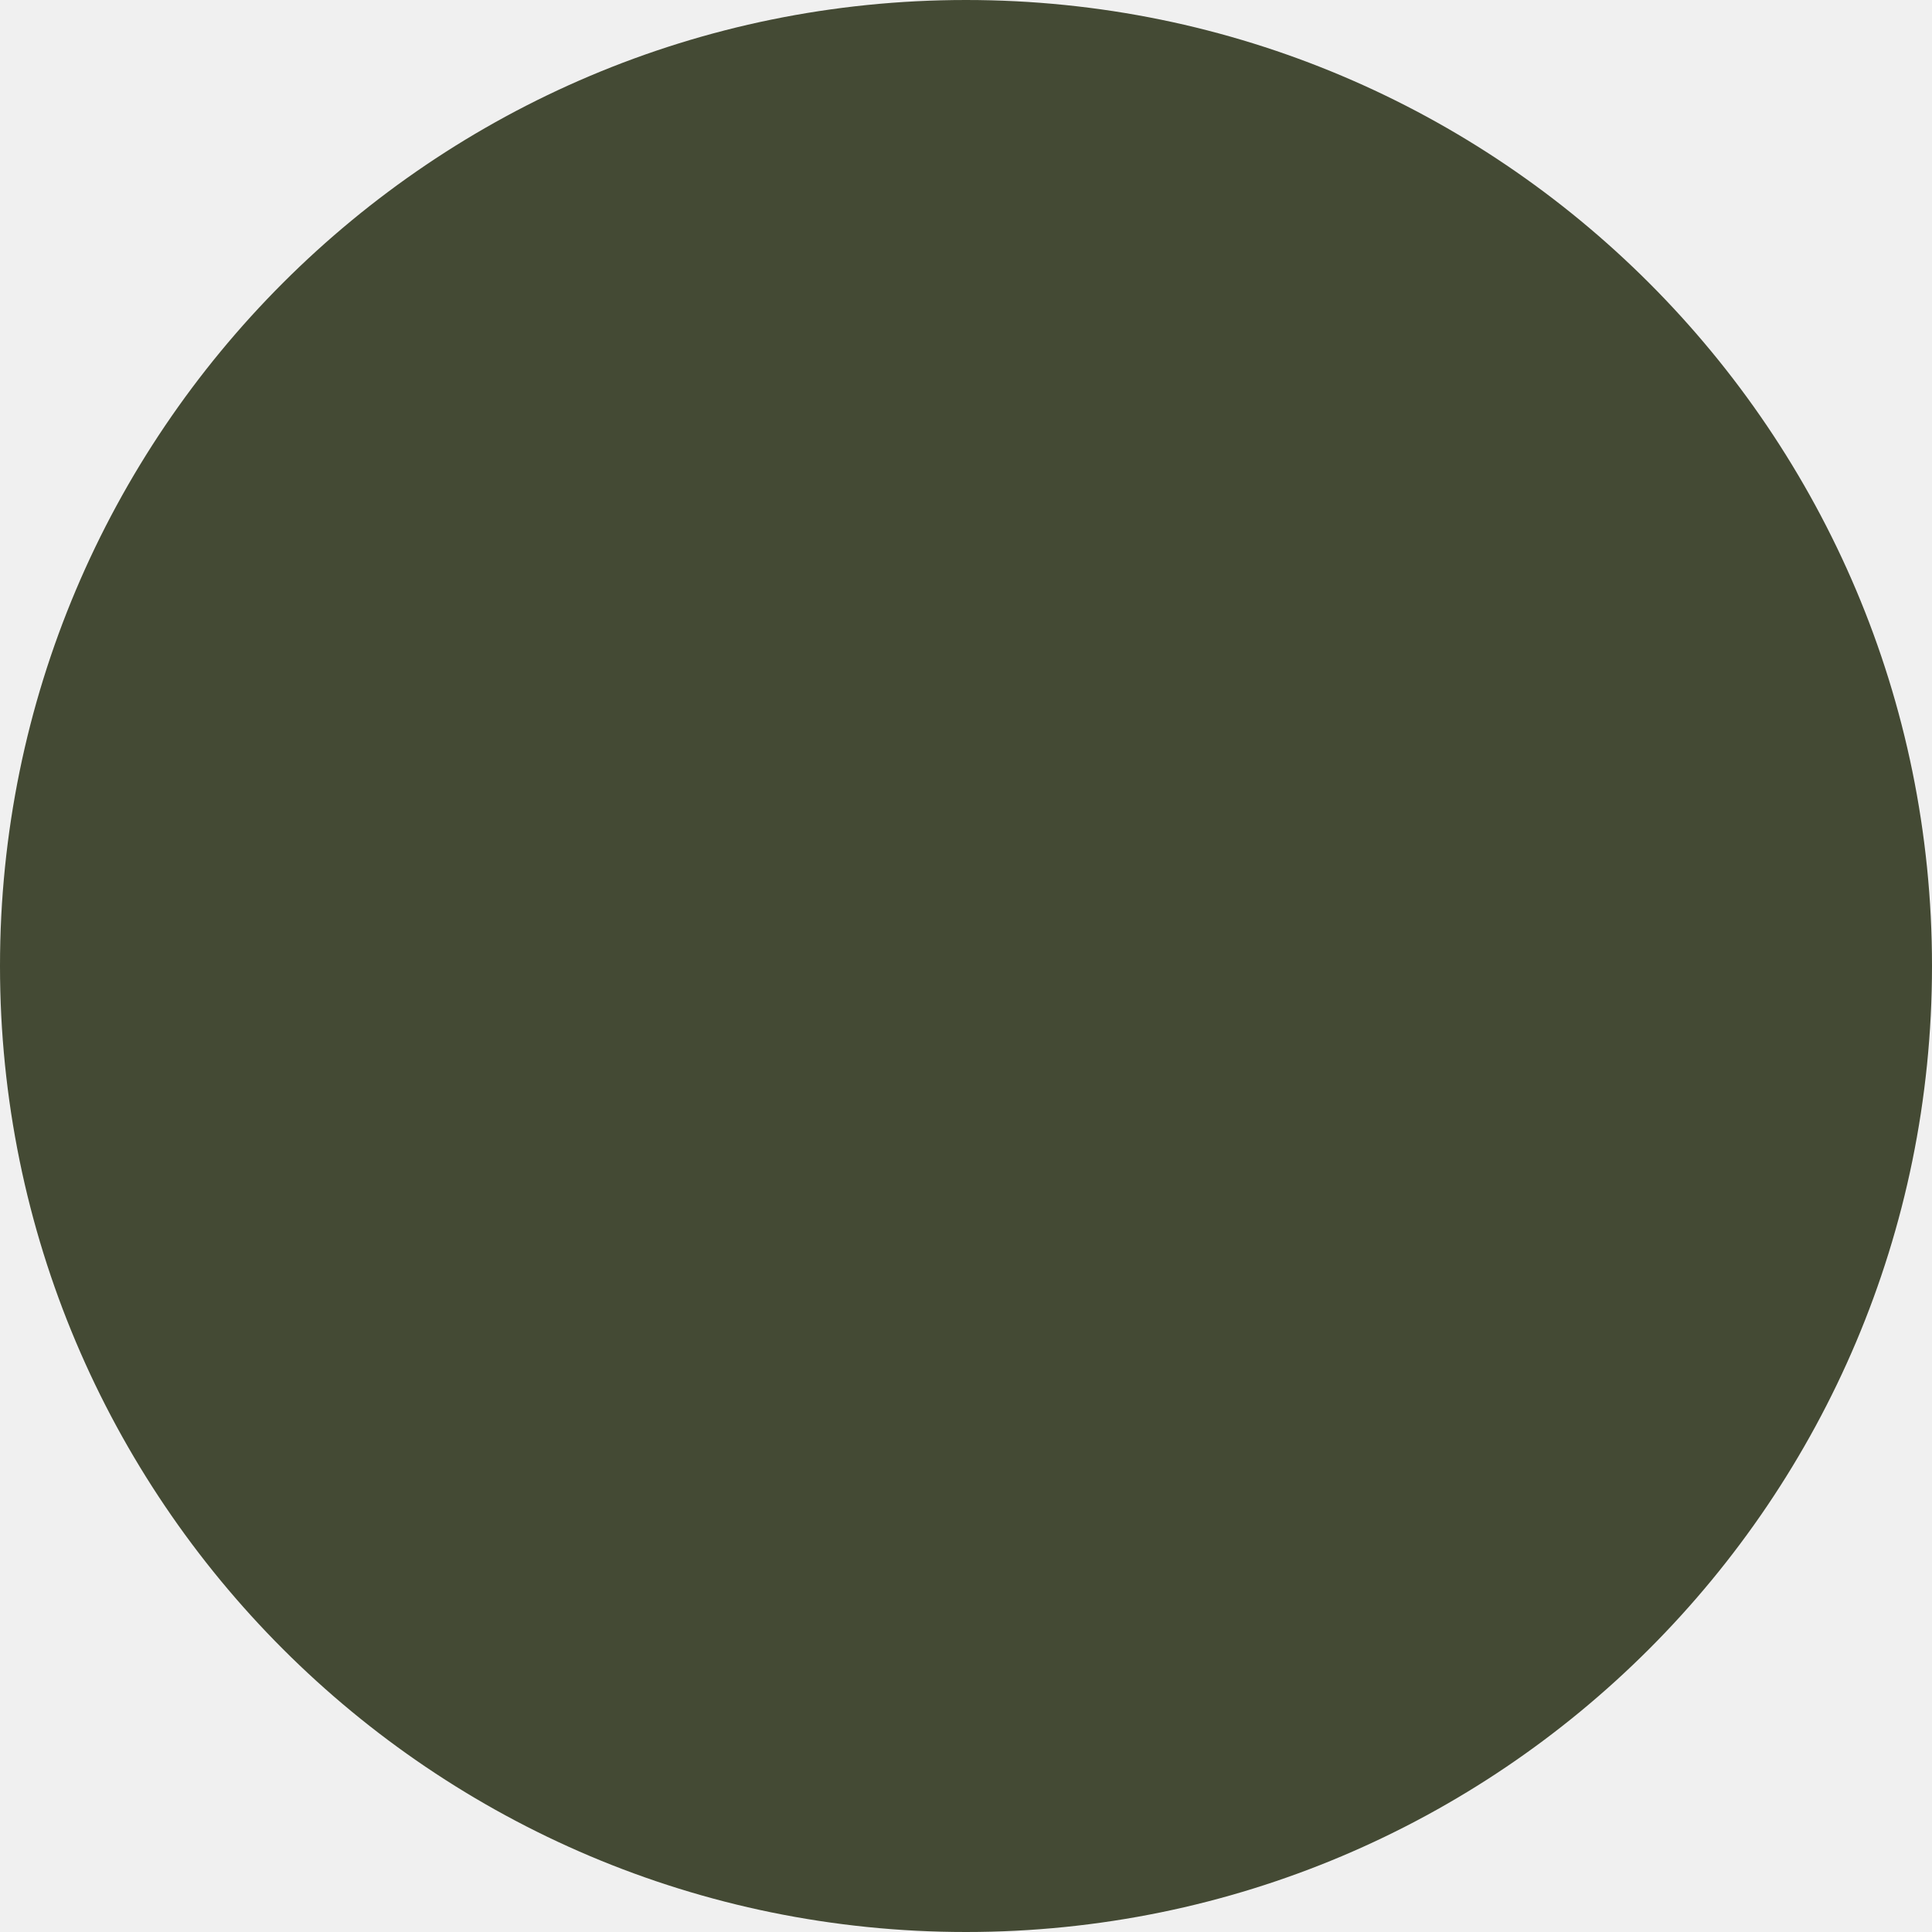
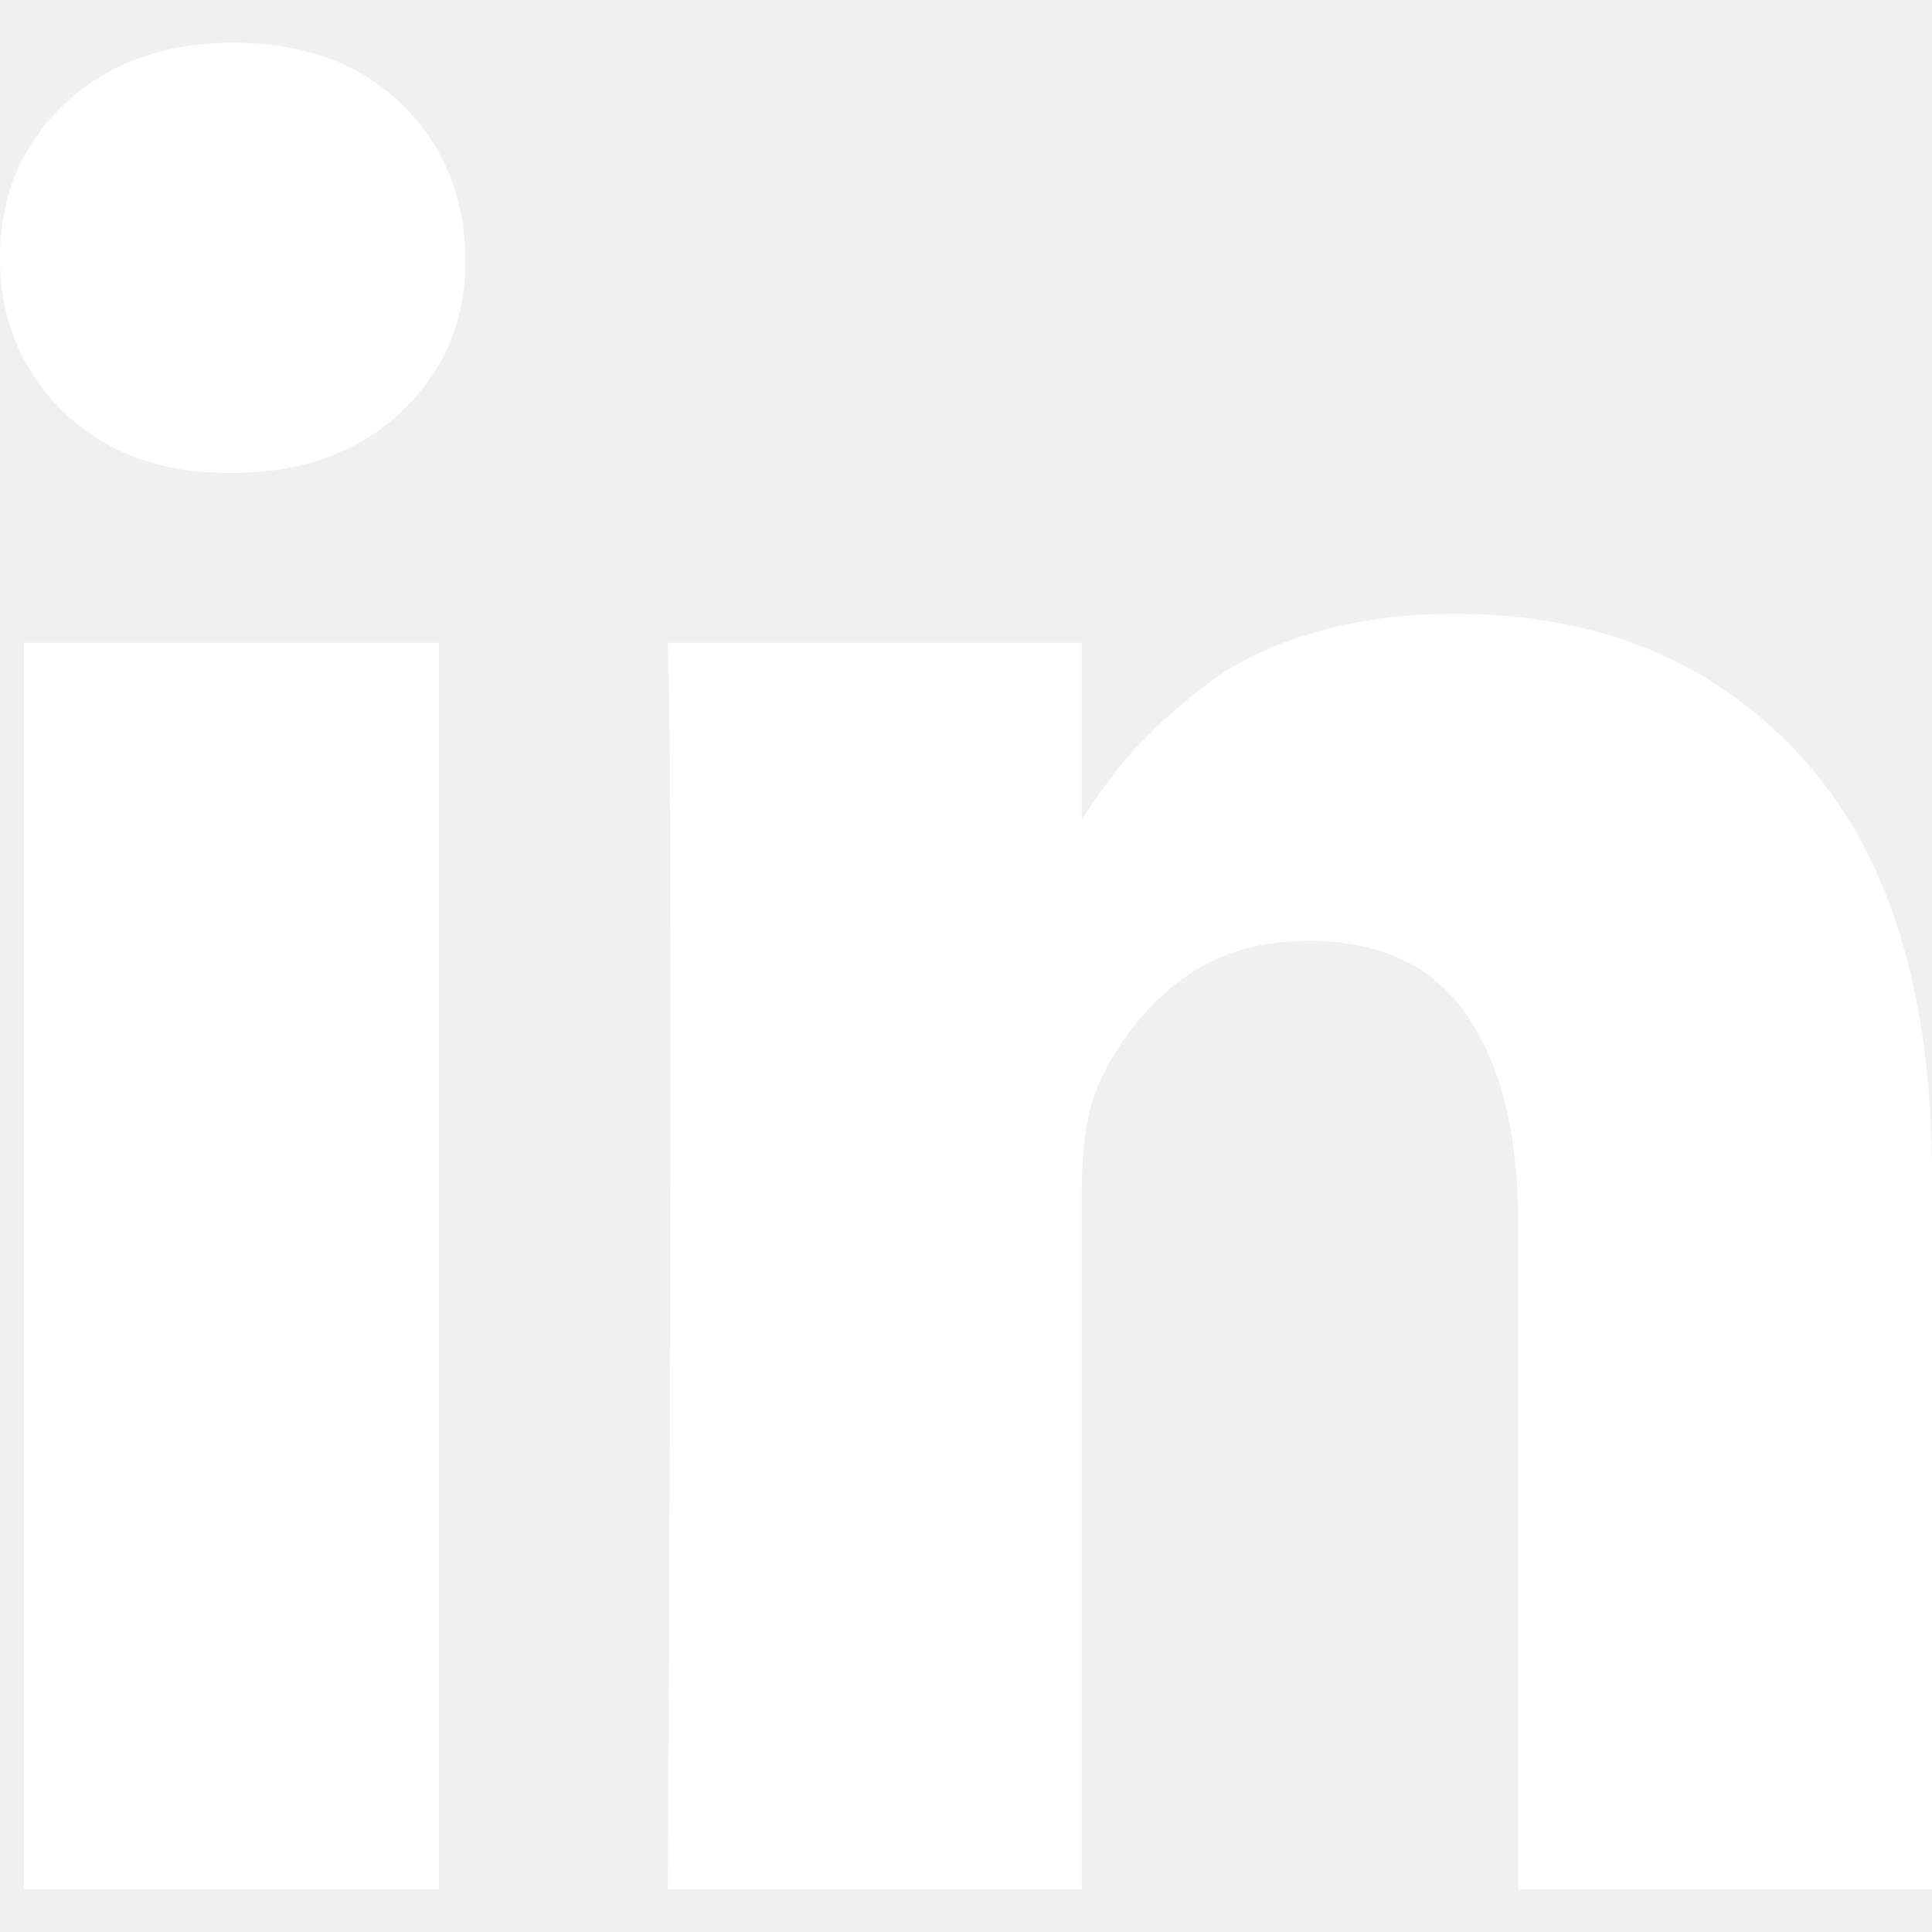
- <svg xmlns="http://www.w3.org/2000/svg" width="33" height="33" viewBox="0 0 33 33" fill="none">
-   <path fill-rule="evenodd" clip-rule="evenodd" d="M16.5 33C25.613 33 33 25.613 33 16.5C33 7.387 25.613 0 16.5 0C7.387 0 0 7.387 0 16.5C0 25.613 7.387 33 16.5 33Z" fill="#444A34" />
+ <svg xmlns="http://www.w3.org/2000/svg" version="1.1" fill="#fff" id="Capa_1" x="0px" y="0px" width="438.536px" height="438.535px" viewBox="0 0 438.536 438.535" style="enable-background:new 0 0 438.536 438.535;" xml:space="preserve">
+   <g>
+     <g>
+       <rect x="5.424" y="145.895" width="94.216" height="282.932" />
+       <path d="M408.842,171.739c-19.791-21.604-45.967-32.408-78.512-32.408c-11.991,0-22.891,1.475-32.695,4.427    c-9.801,2.95-18.079,7.089-24.838,12.419c-6.755,5.33-12.135,10.278-16.129,14.844c-3.798,4.337-7.512,9.389-11.136,15.104    v-40.232h-93.935l0.288,13.706c0.193,9.139,0.288,37.307,0.288,84.508c0,47.205-0.19,108.777-0.572,184.722h93.931V270.942    c0-9.705,1.041-17.412,3.139-23.127c4-9.712,10.037-17.843,18.131-24.407c8.093-6.572,18.13-9.855,30.125-9.855    c16.364,0,28.407,5.662,36.117,16.987c7.707,11.324,11.561,26.98,11.561,46.966V428.82h93.931V266.664    C438.529,224.976,428.639,193.336,408.842,171.739z" />
+       <path d="M53.103,9.708c-15.796,0-28.595,4.619-38.4,13.848C4.899,32.787,0,44.441,0,58.529c0,13.891,4.758,25.505,14.275,34.829    c9.514,9.325,22.078,13.99,37.685,13.99h0.571c15.99,0,28.887-4.661,38.688-13.99c9.801-9.324,14.606-20.934,14.417-34.829    c-0.19-14.087-5.047-25.742-14.561-34.973C81.562,14.323,68.9,9.708,53.103,9.708z" />
+     </g>
+   </g>
+   <g>
+ </g>
+   <g>
+ </g>
+   <g>
+ </g>
+   <g>
+ </g>
+   <g>
+ </g>
+   <g>
+ </g>
+   <g>
+ </g>
+   <g>
+ </g>
+   <g>
+ </g>
+   <g>
+ </g>
+   <g>
+ </g>
+   <g>
+ </g>
+   <g>
+ </g>
+   <g>
+ </g>
+   <g>
+ </g>
</svg>
